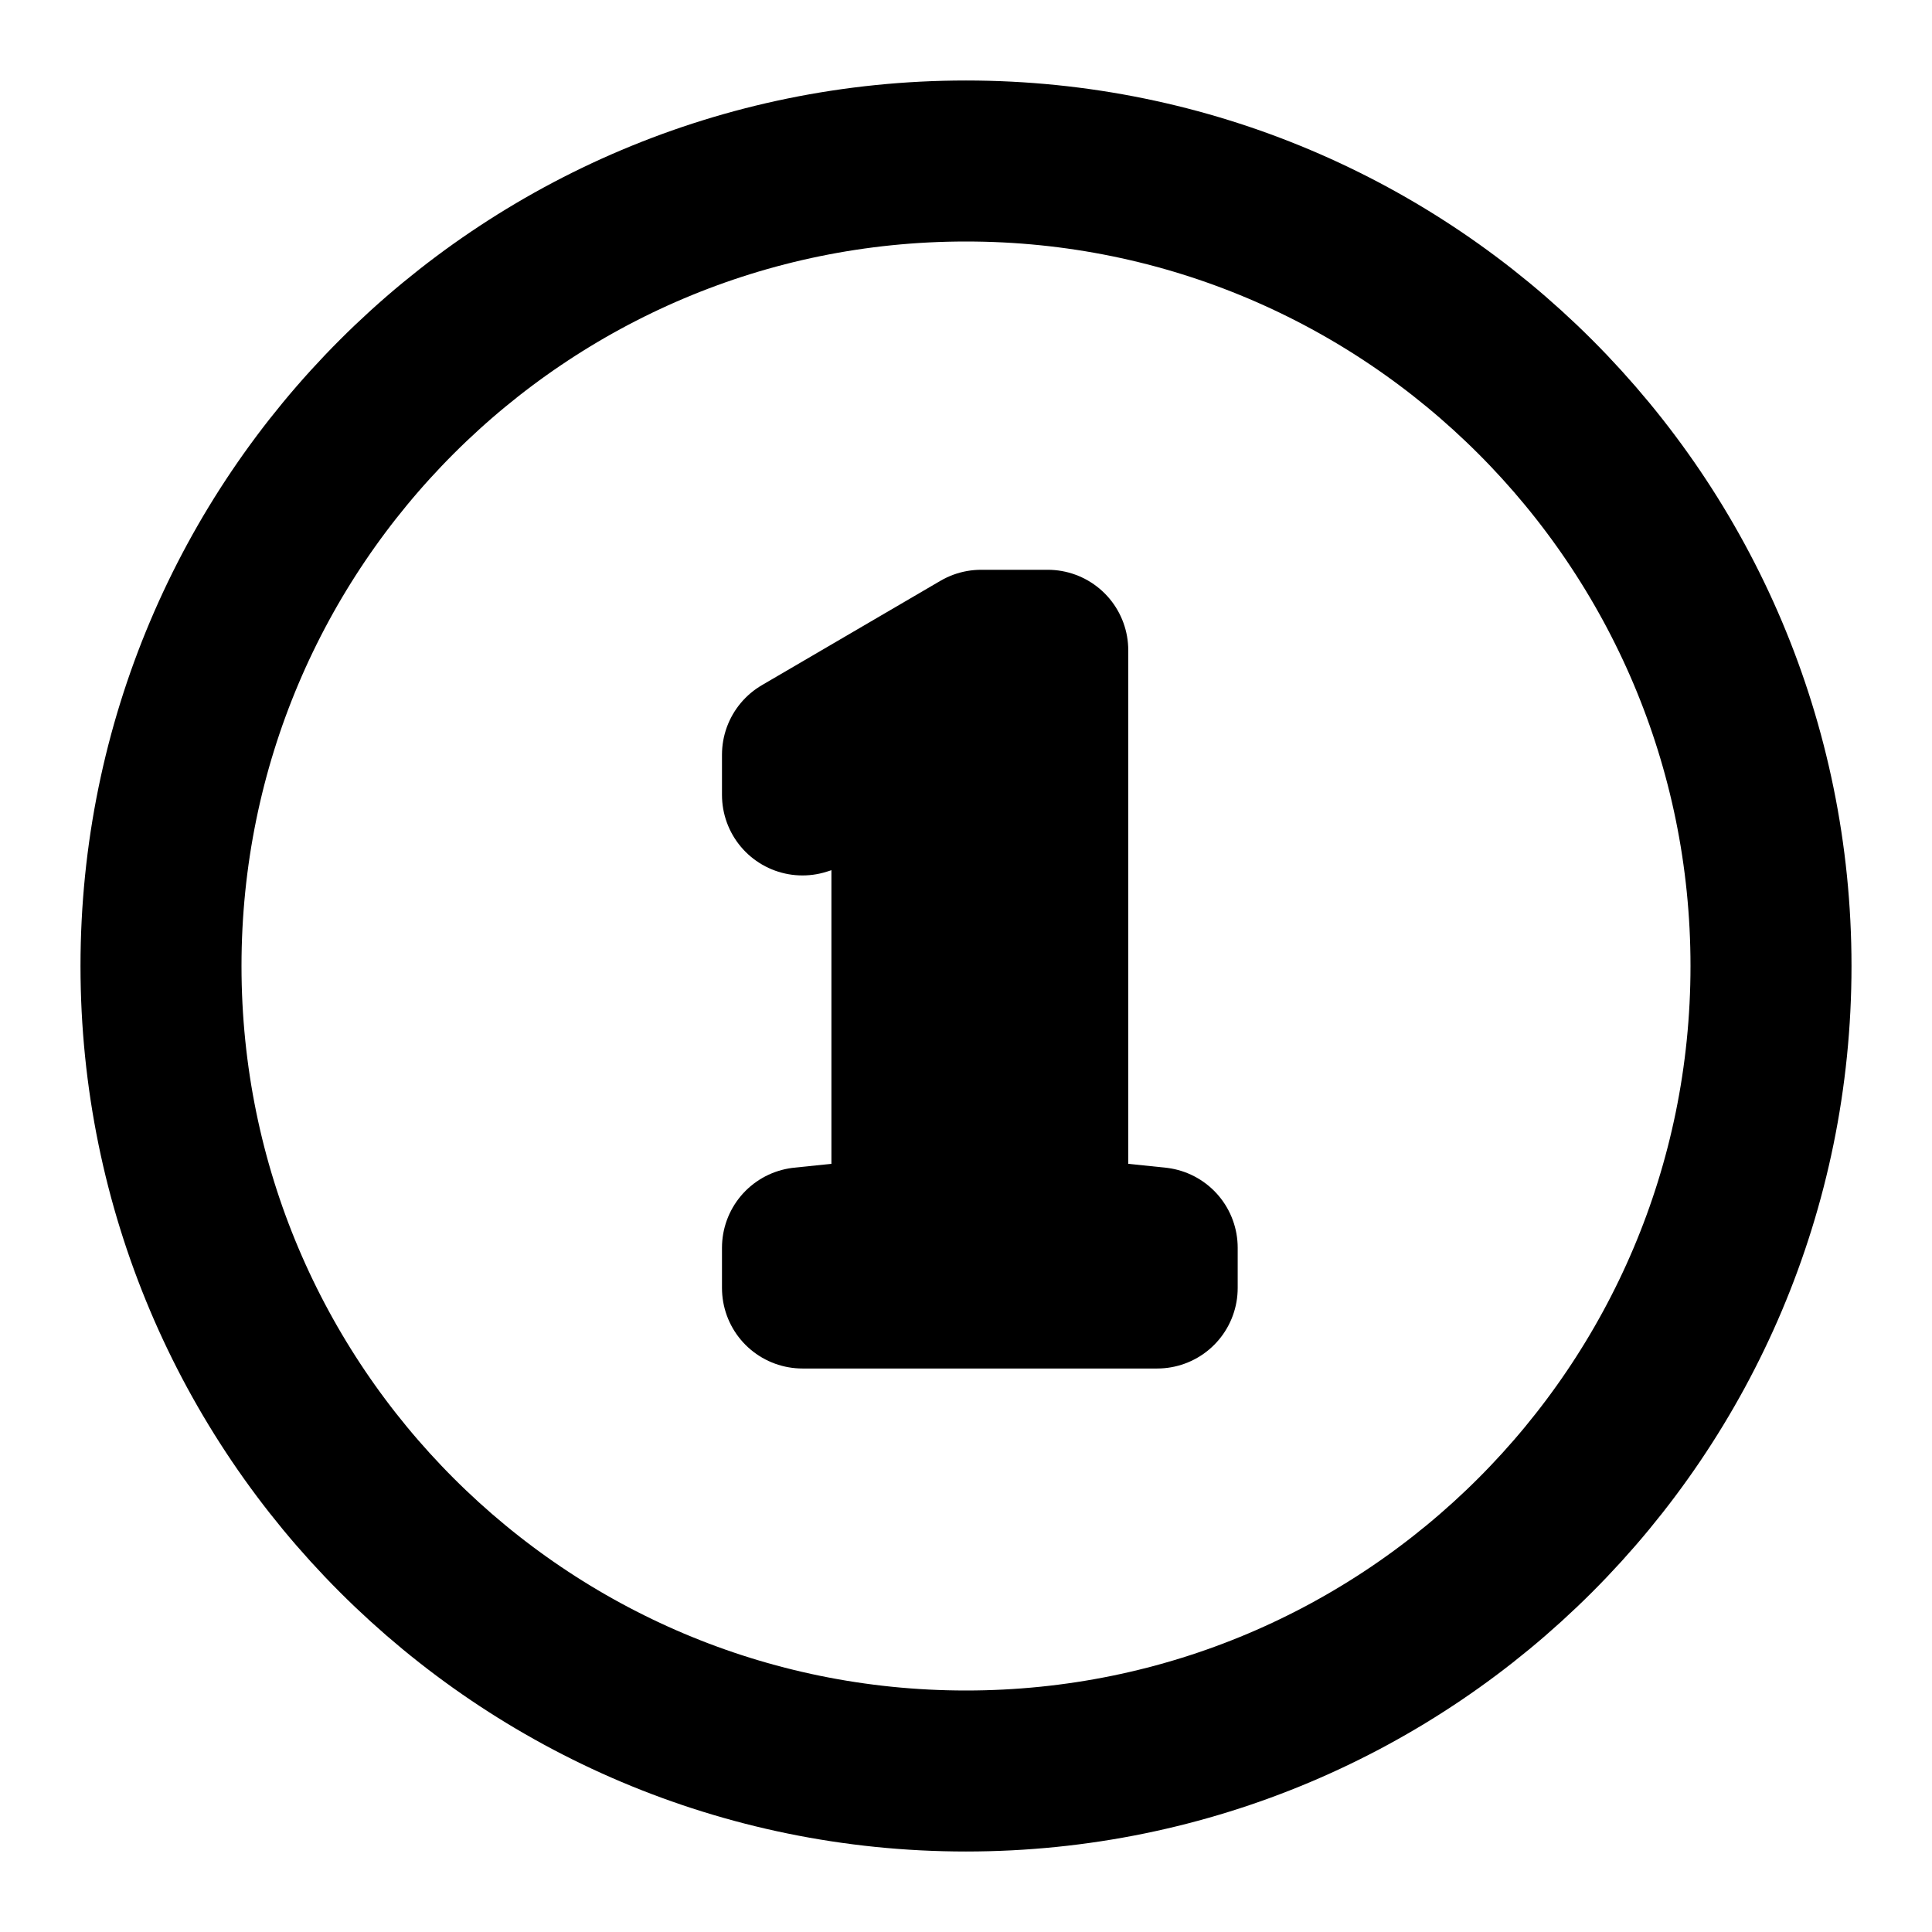
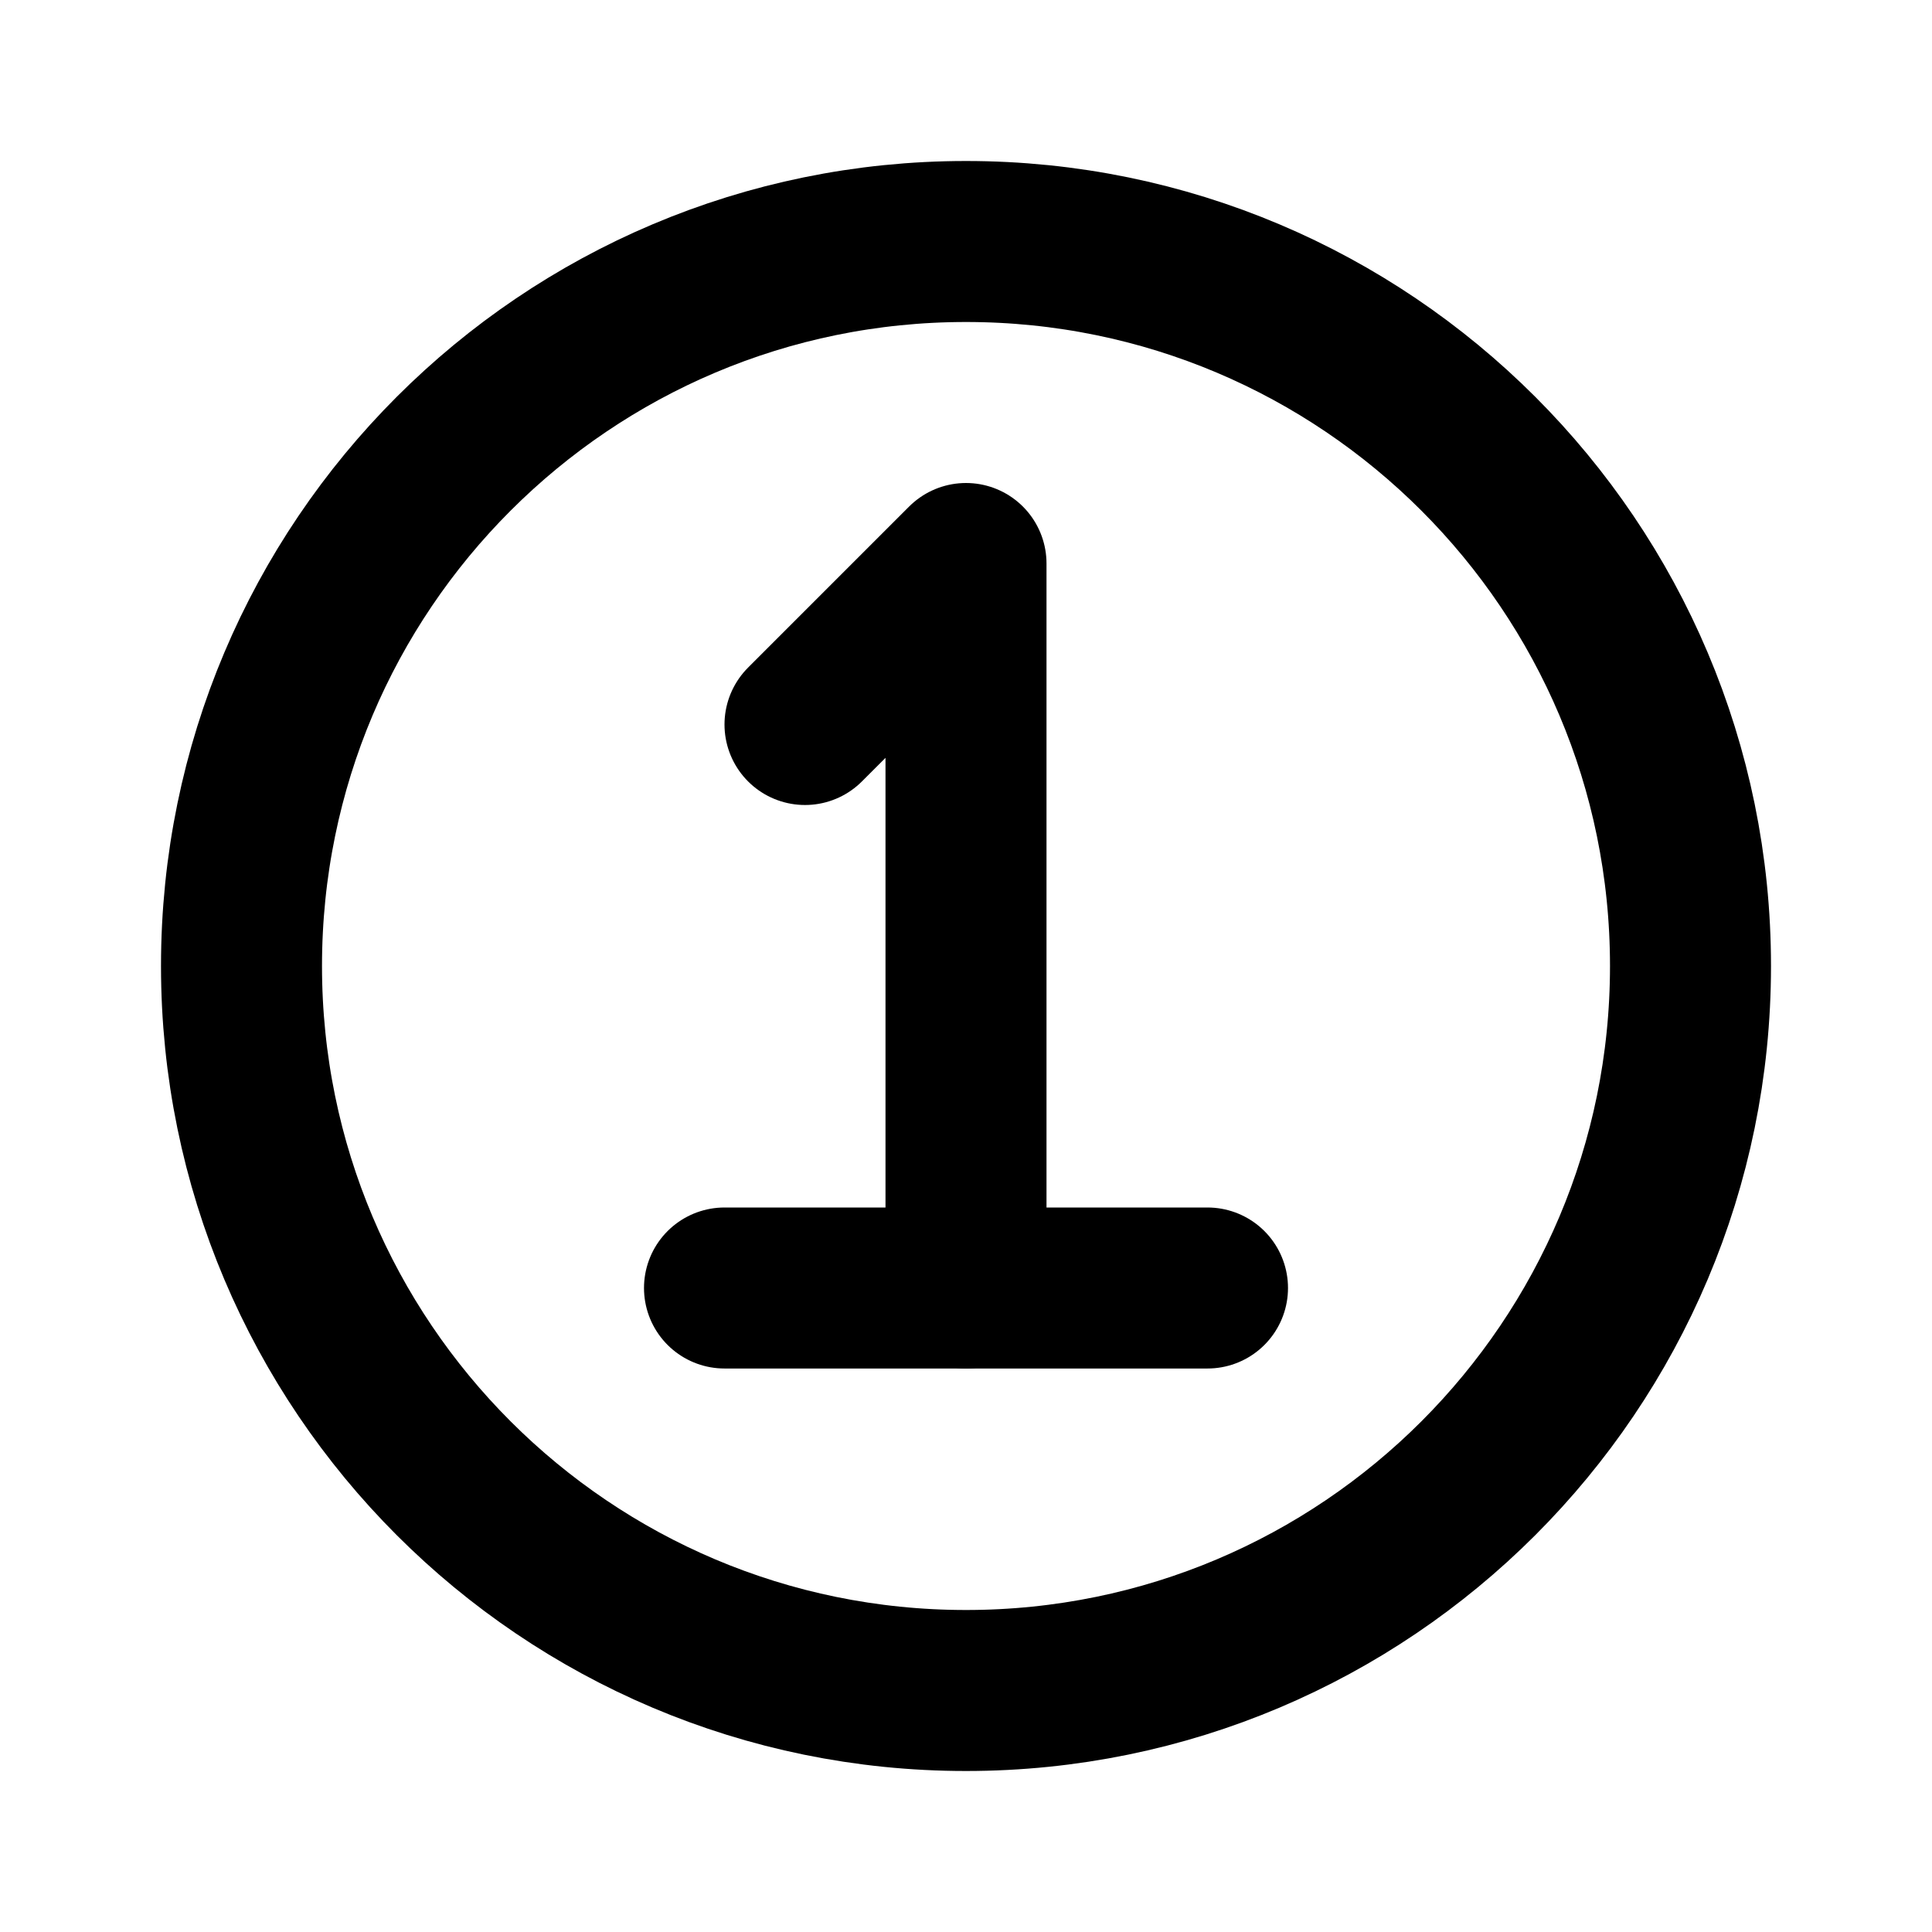
<svg xmlns="http://www.w3.org/2000/svg" width="24" height="24" viewBox="0 0 24 24" fill="none" stroke="currentColor" stroke-width="2" stroke-linecap="round" stroke-linejoin="round">
-   <circle cx="12" cy="12" r="10" />
-   <text x="12" y="16" text-anchor="middle" font-size="12" font-weight="bold" fill="currentColor">1</text>
+   <circle cx="12" cy="12" r="9" />
+   <path d="M10 9 12 7v9" />
+   <path d="M9 16h6" />
</svg>
